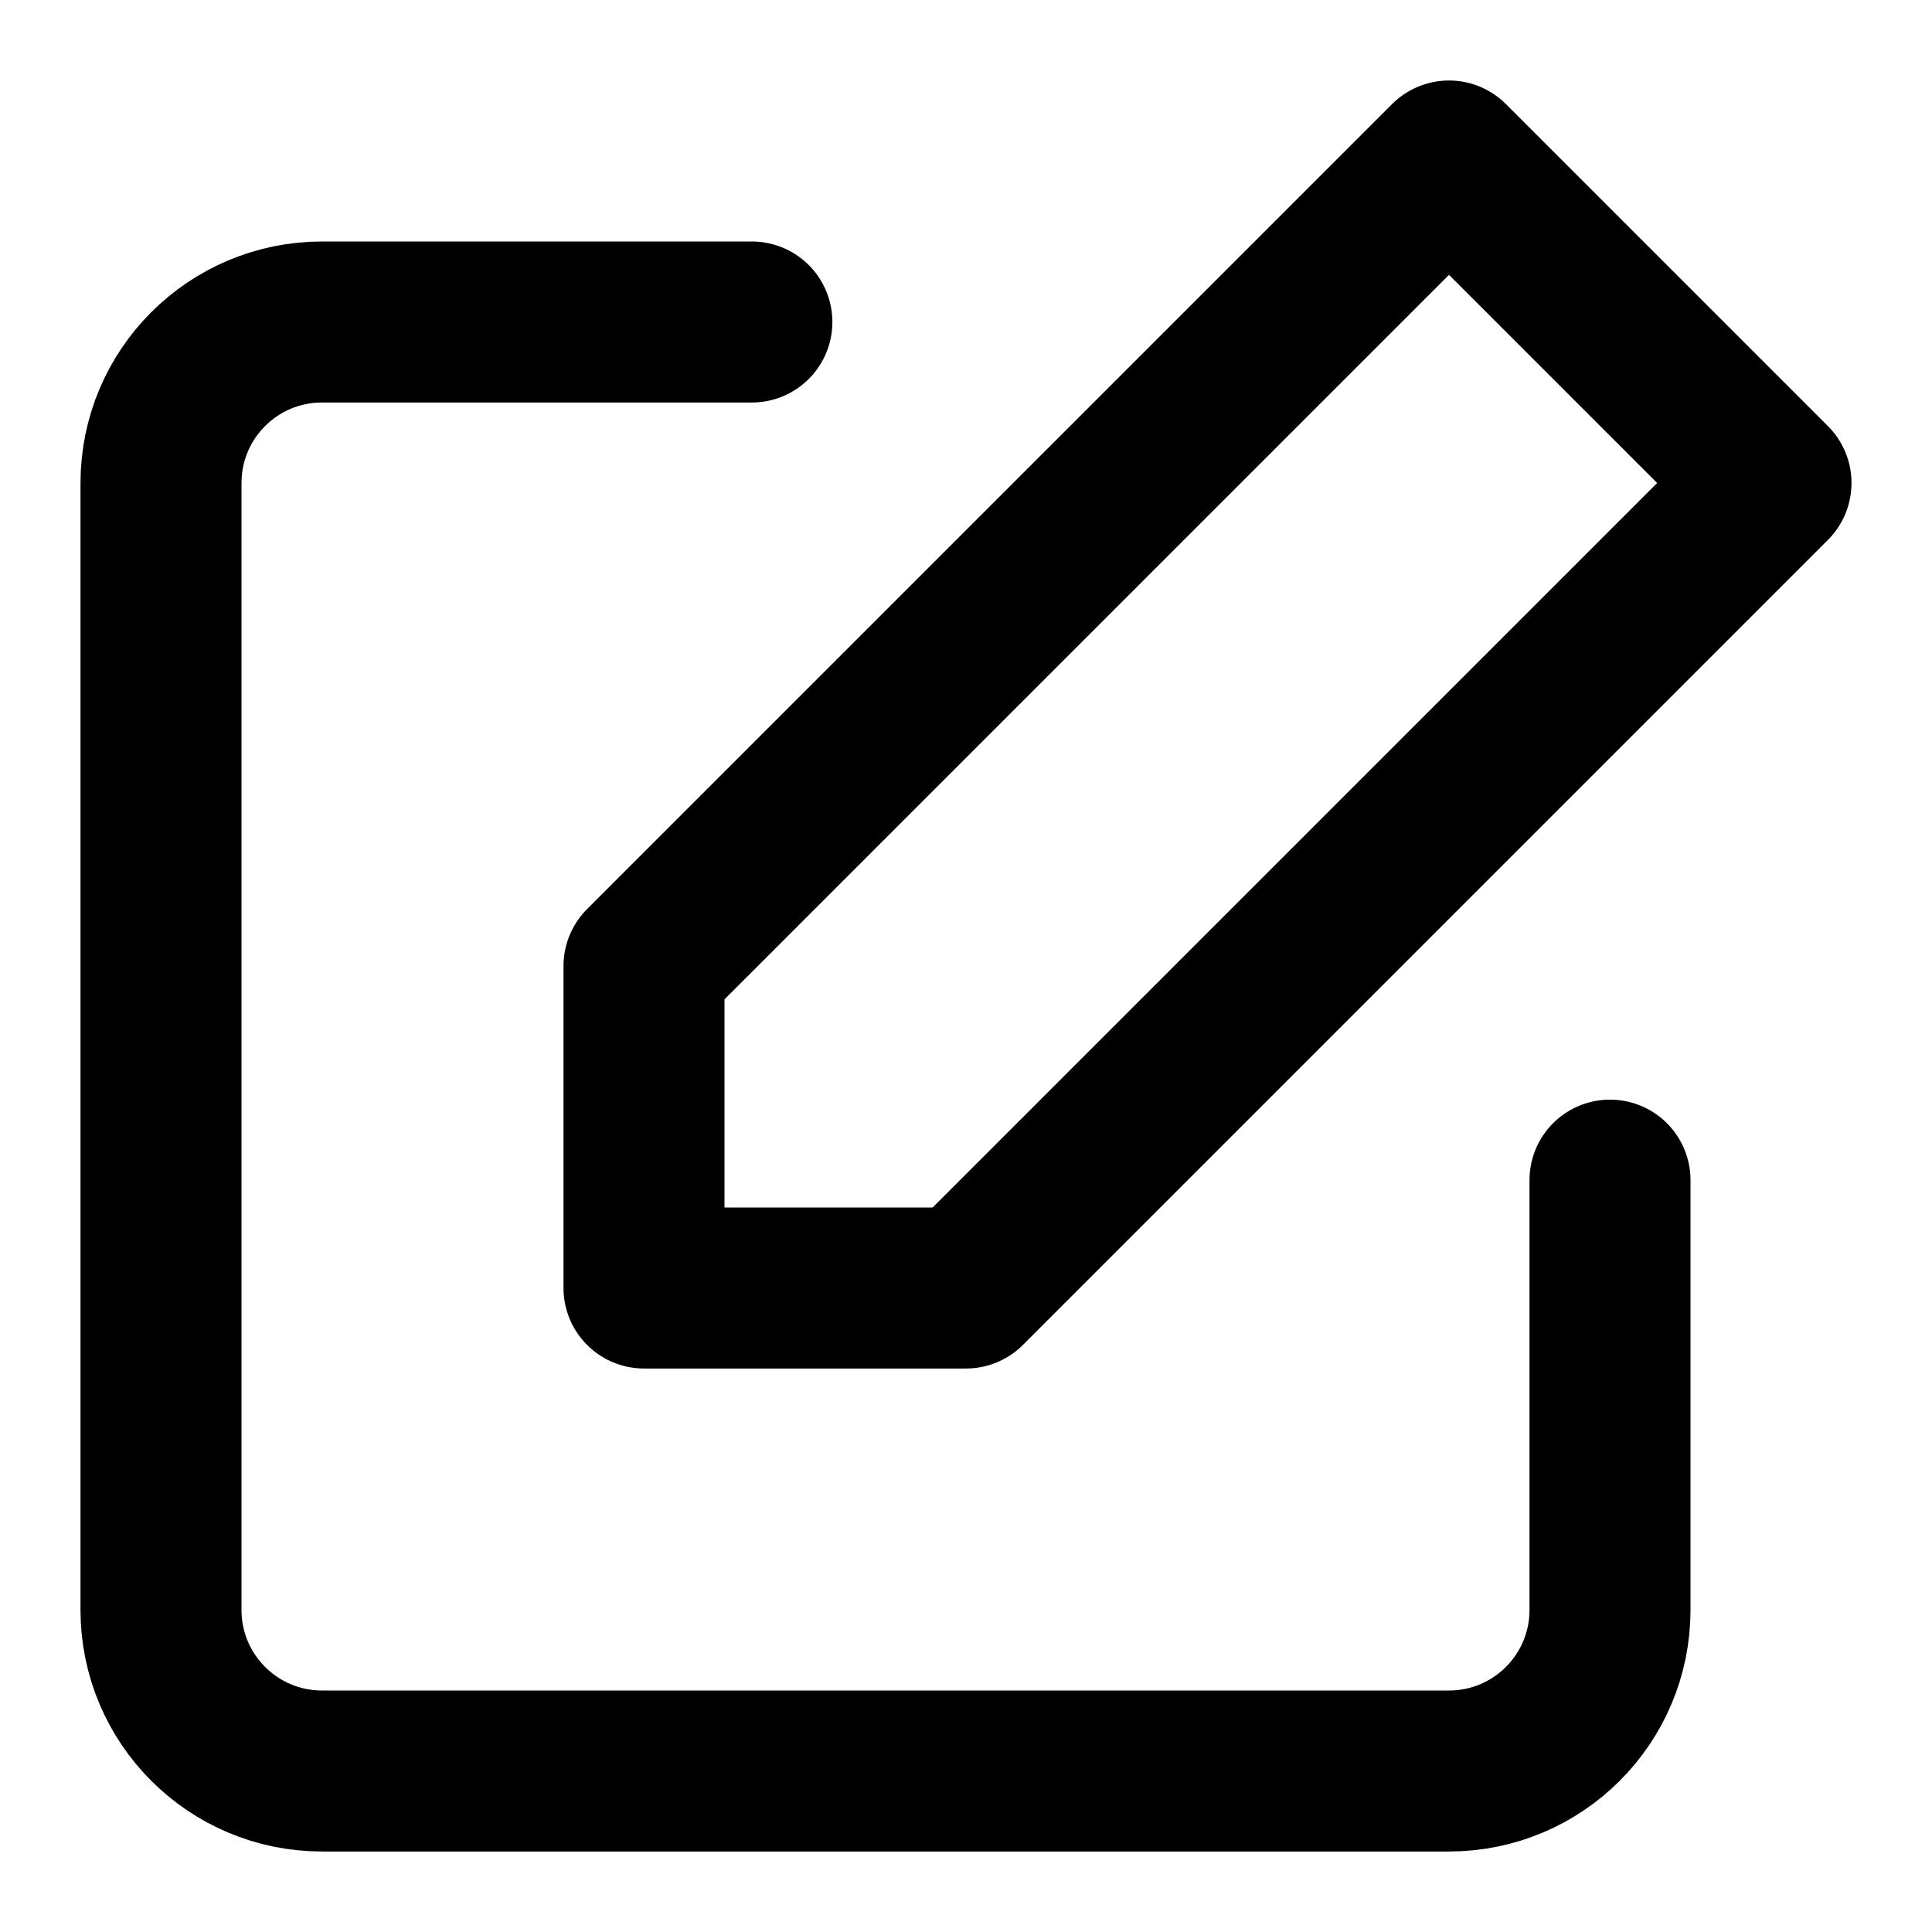
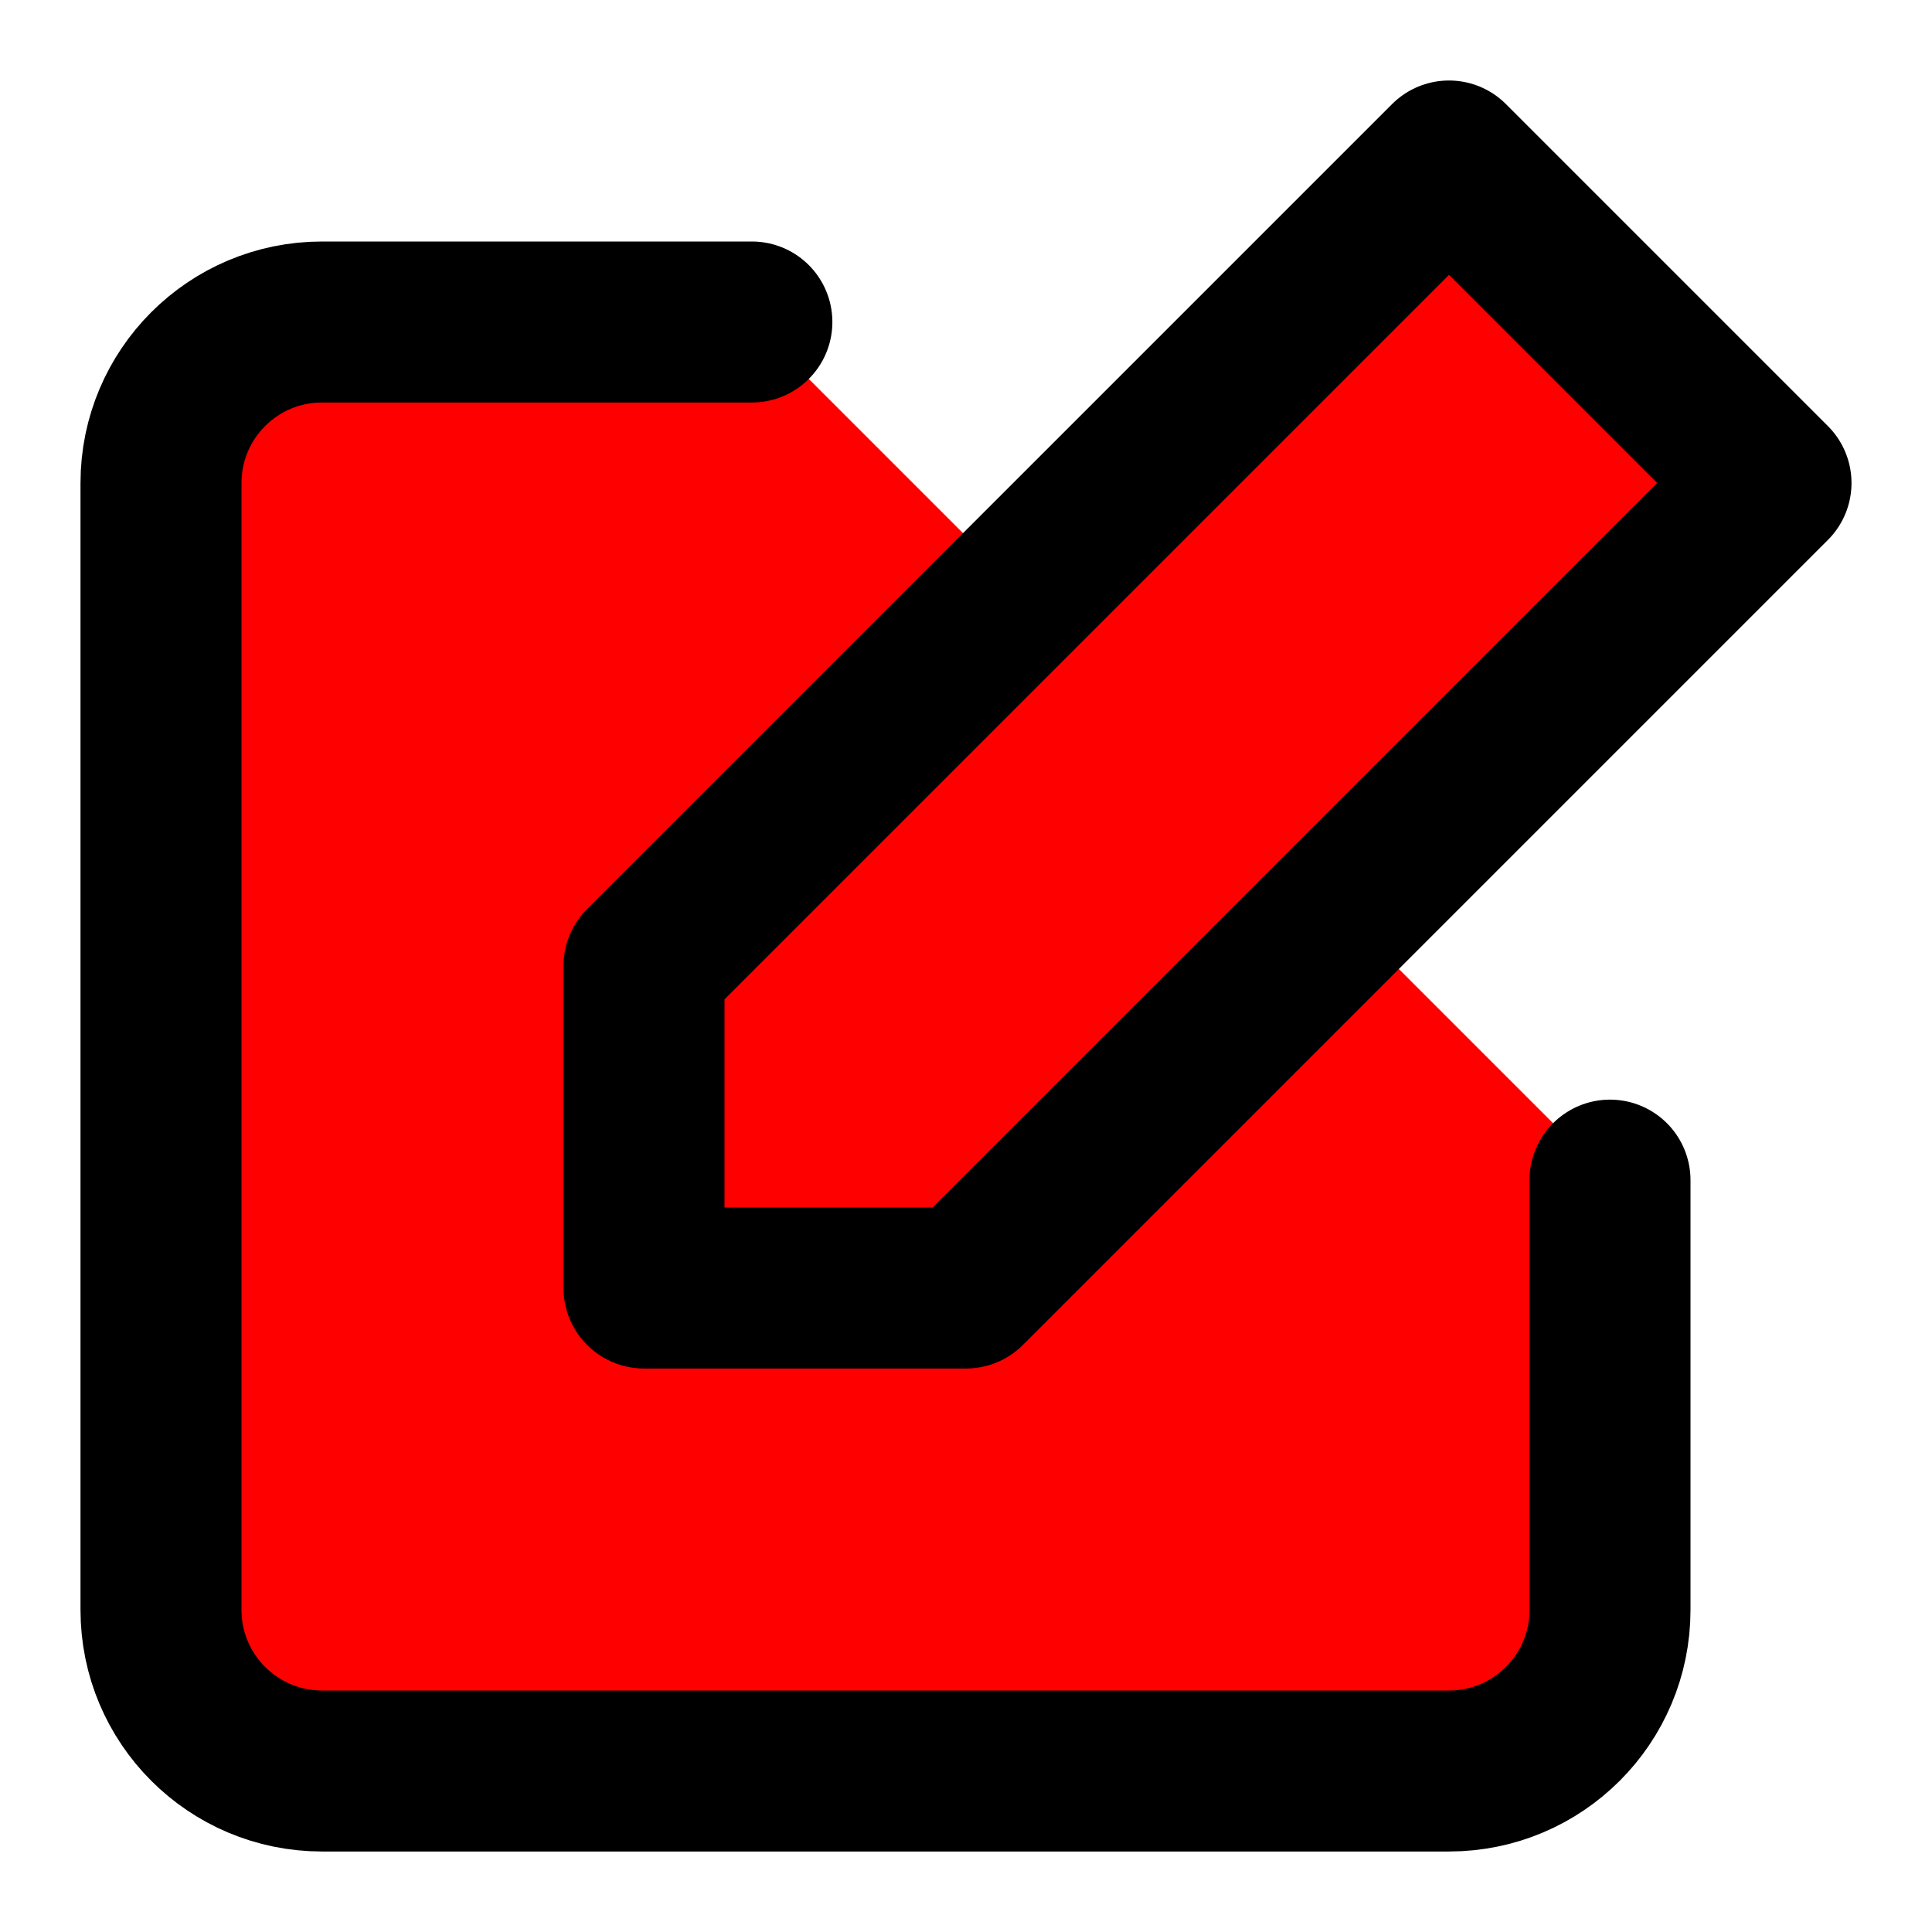
- <svg xmlns="http://www.w3.org/2000/svg" width="24" height="24" viewBox="0 0 24 24" fill="none" stroke="currentColor" stroke-width="2" stroke-linecap="round" stroke-linejoin="round" class="feather feather-edit">
+ <svg xmlns="http://www.w3.org/2000/svg" width="24" height="24" viewBox="0 0 24 24" fill="#FF0000" stroke="currentColor" stroke-width="2" stroke-linecap="round" stroke-linejoin="round" class="feather feather-edit">
  <path d="M20 14.66V20a2 2 0 0 1-2 2H4a2 2 0 0 1-2-2V6a2 2 0 0 1 2-2h5.34" />
  <polygon points="18 2 22 6 12 16 8 16 8 12 18 2" />
</svg>
